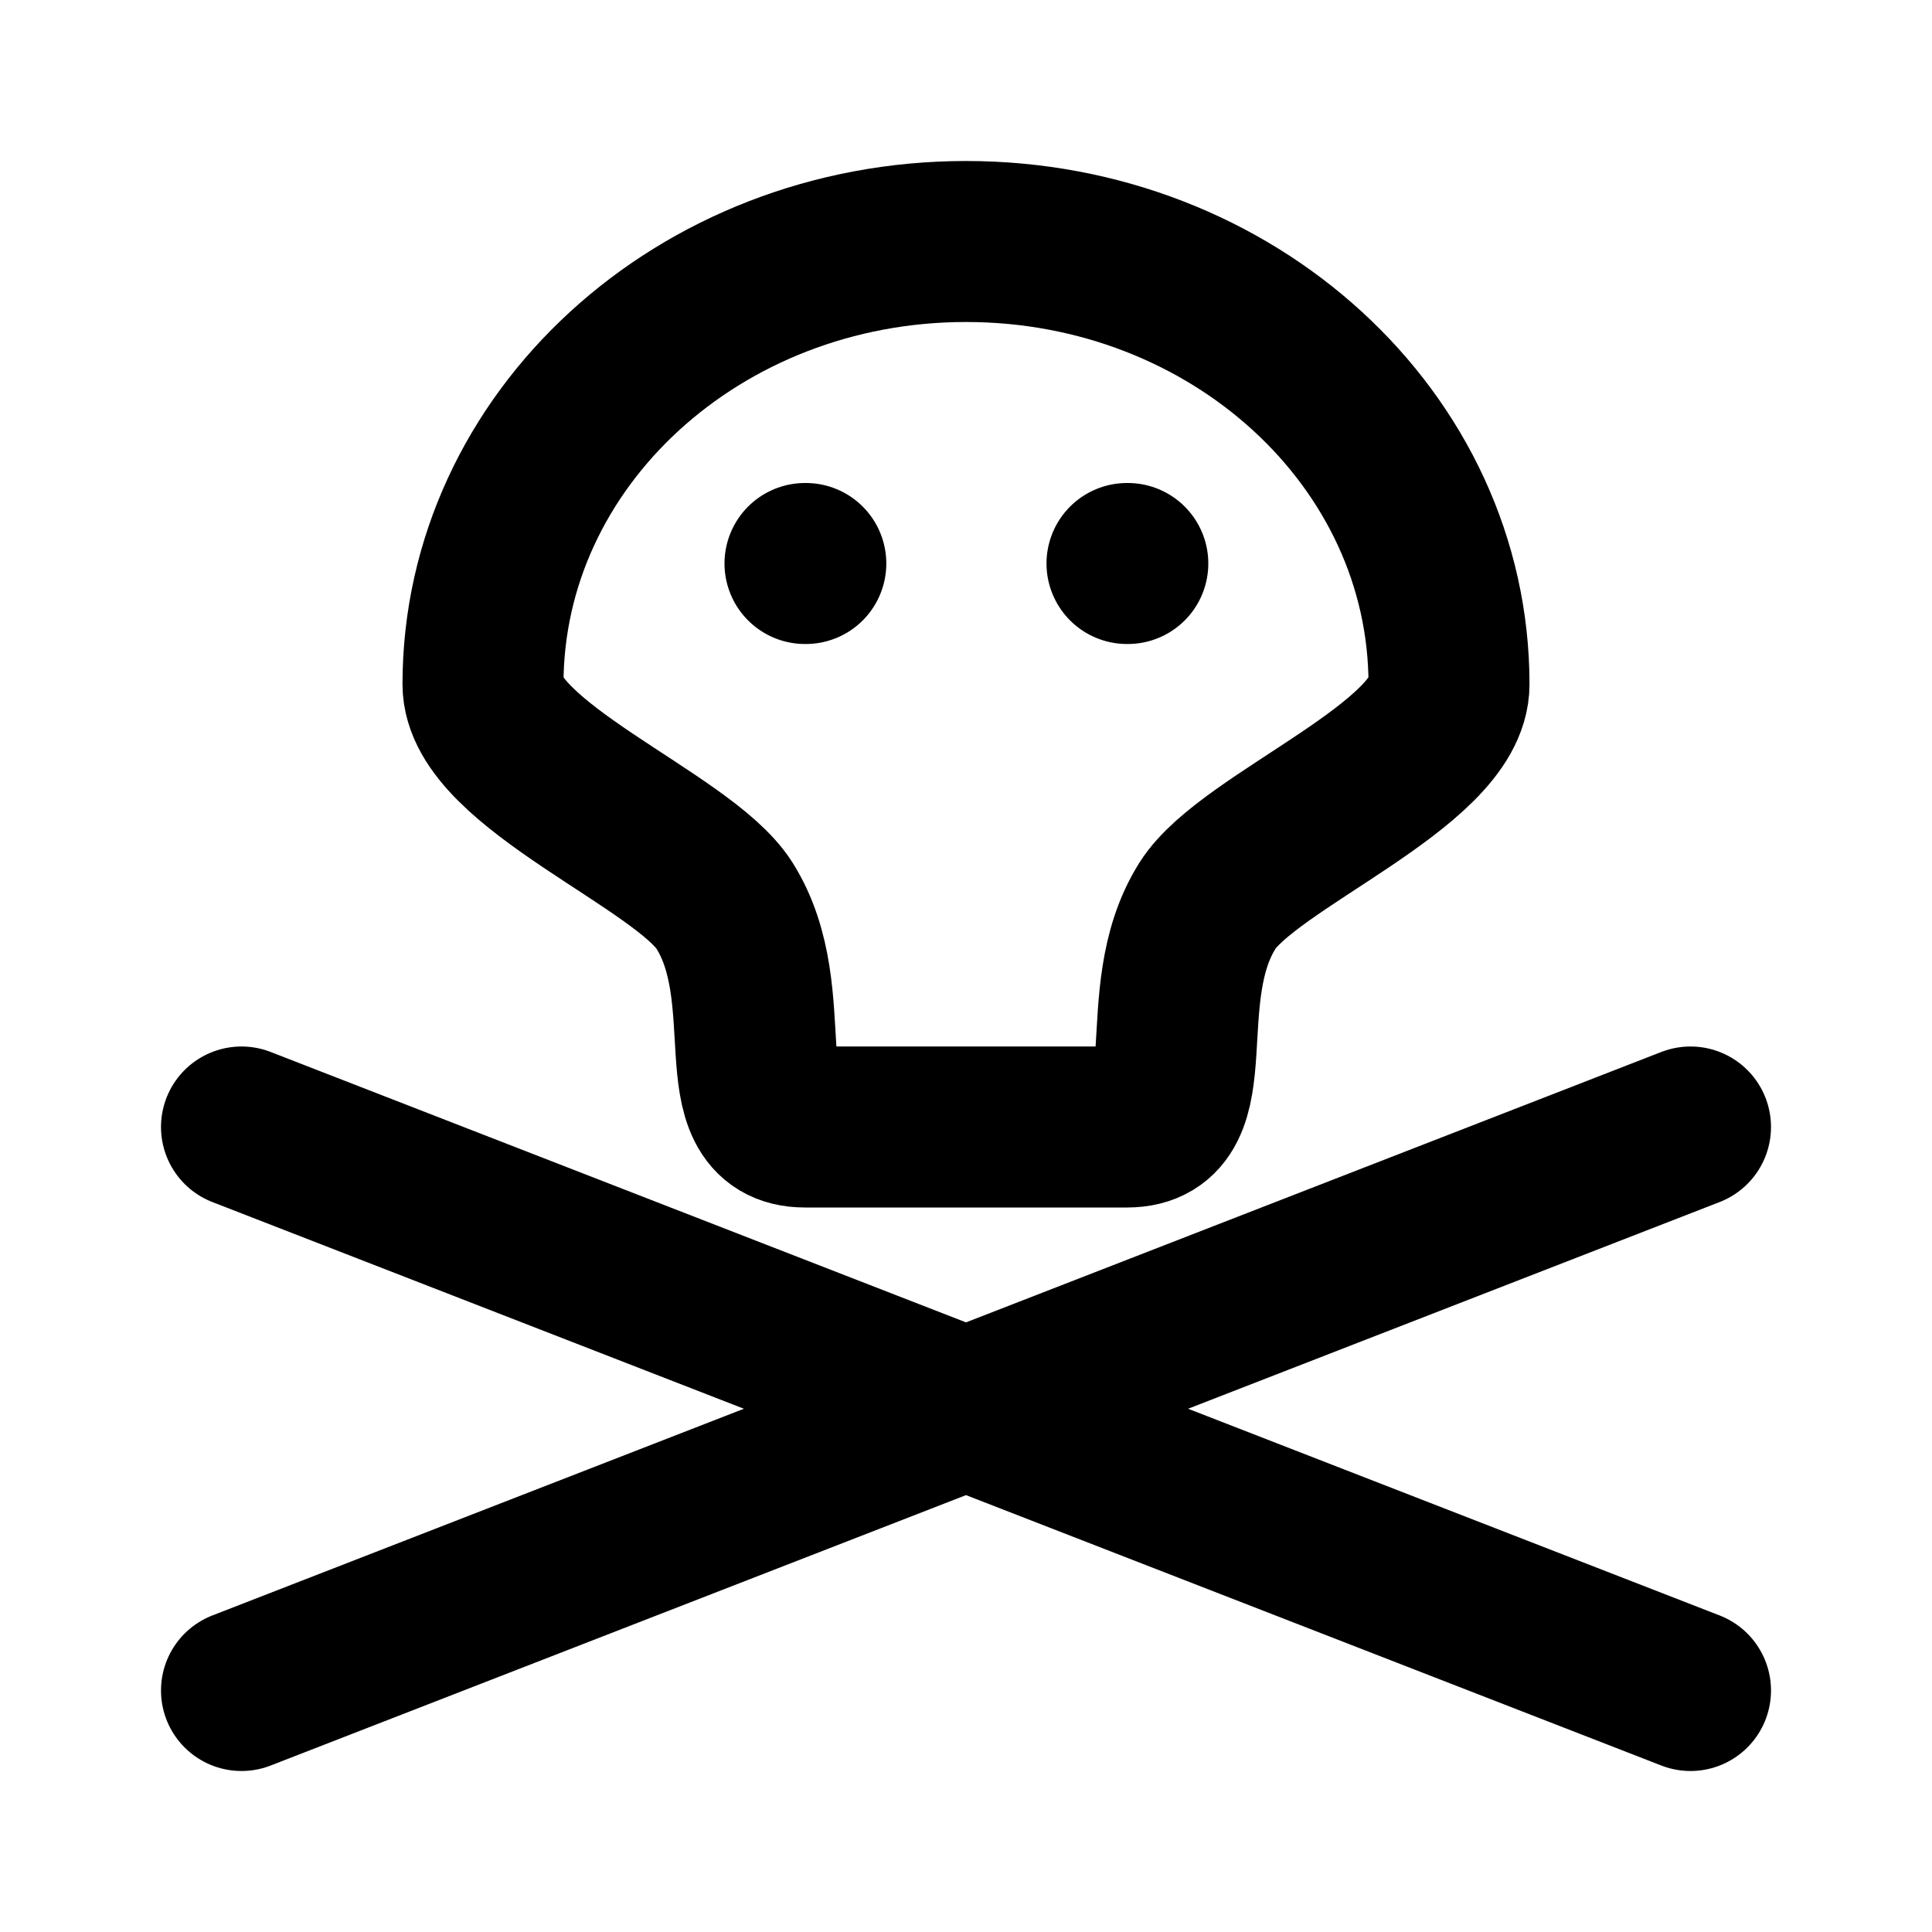
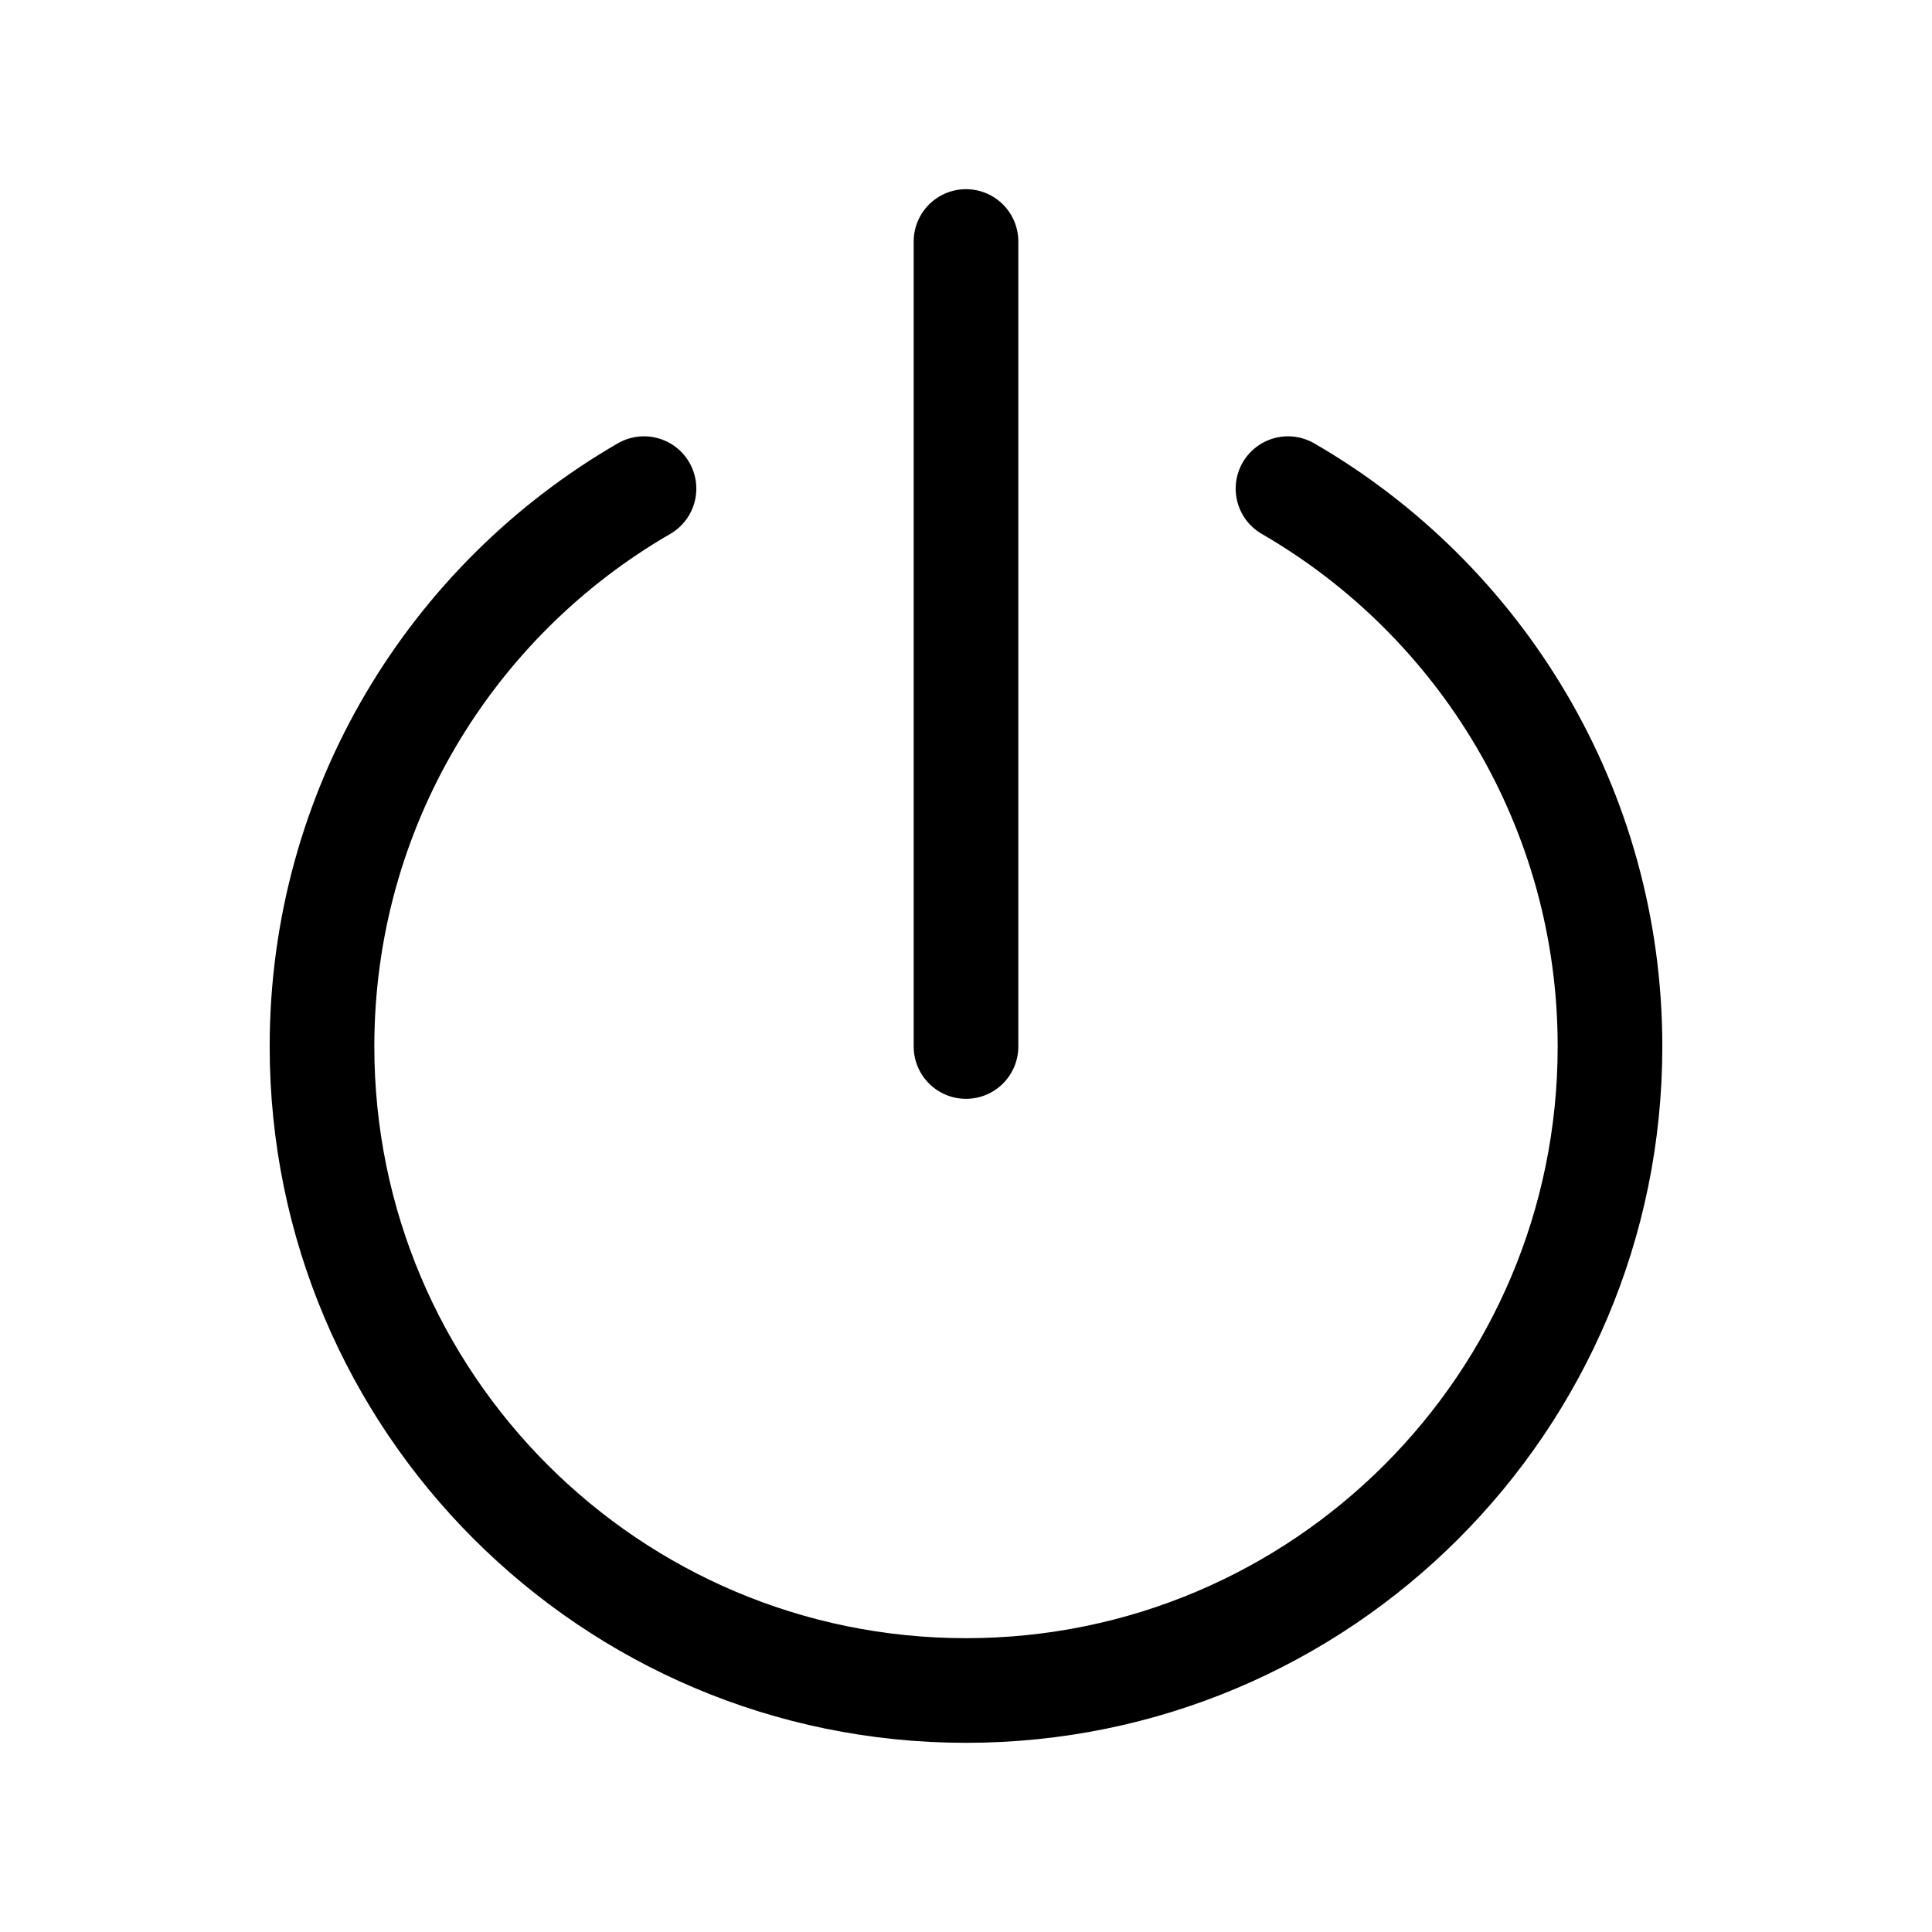
- <svg xmlns="http://www.w3.org/2000/svg" width="800px" height="800px" viewBox="0 0 24 24" fill="none">
-   <path d="M10 7H10.01M14 7H14.01M3 14L21 21M21 14L3 21M18 8.5C18 5.462 15.314 3 12 3C8.686 3 6 5.462 6 8.5C6 9.502 8.489 10.441 9 11.25C9.71 12.375 9 14 10 14C10 14 11.299 14 12 14C12.701 14 13.5 14 14 14C15 14 14.29 12.375 15 11.25C15.511 10.441 18 9.502 18 8.5Z" stroke="#000000" stroke-width="2" stroke-linecap="round" stroke-linejoin="round" />
+ <svg xmlns="http://www.w3.org/2000/svg" width="24" height="24" viewBox="0 0 24 24" fill="none">
+   <path d="M16 6.07C18.391 7.453 20 10.039 20 13C20 17.418 16.418 21 12 21C7.582 21 4 17.418 4 13C4 10.039 5.609 7.453 8 6.07M12 3V13" stroke="black" stroke-width="1.3" stroke-linecap="round" />
</svg>
